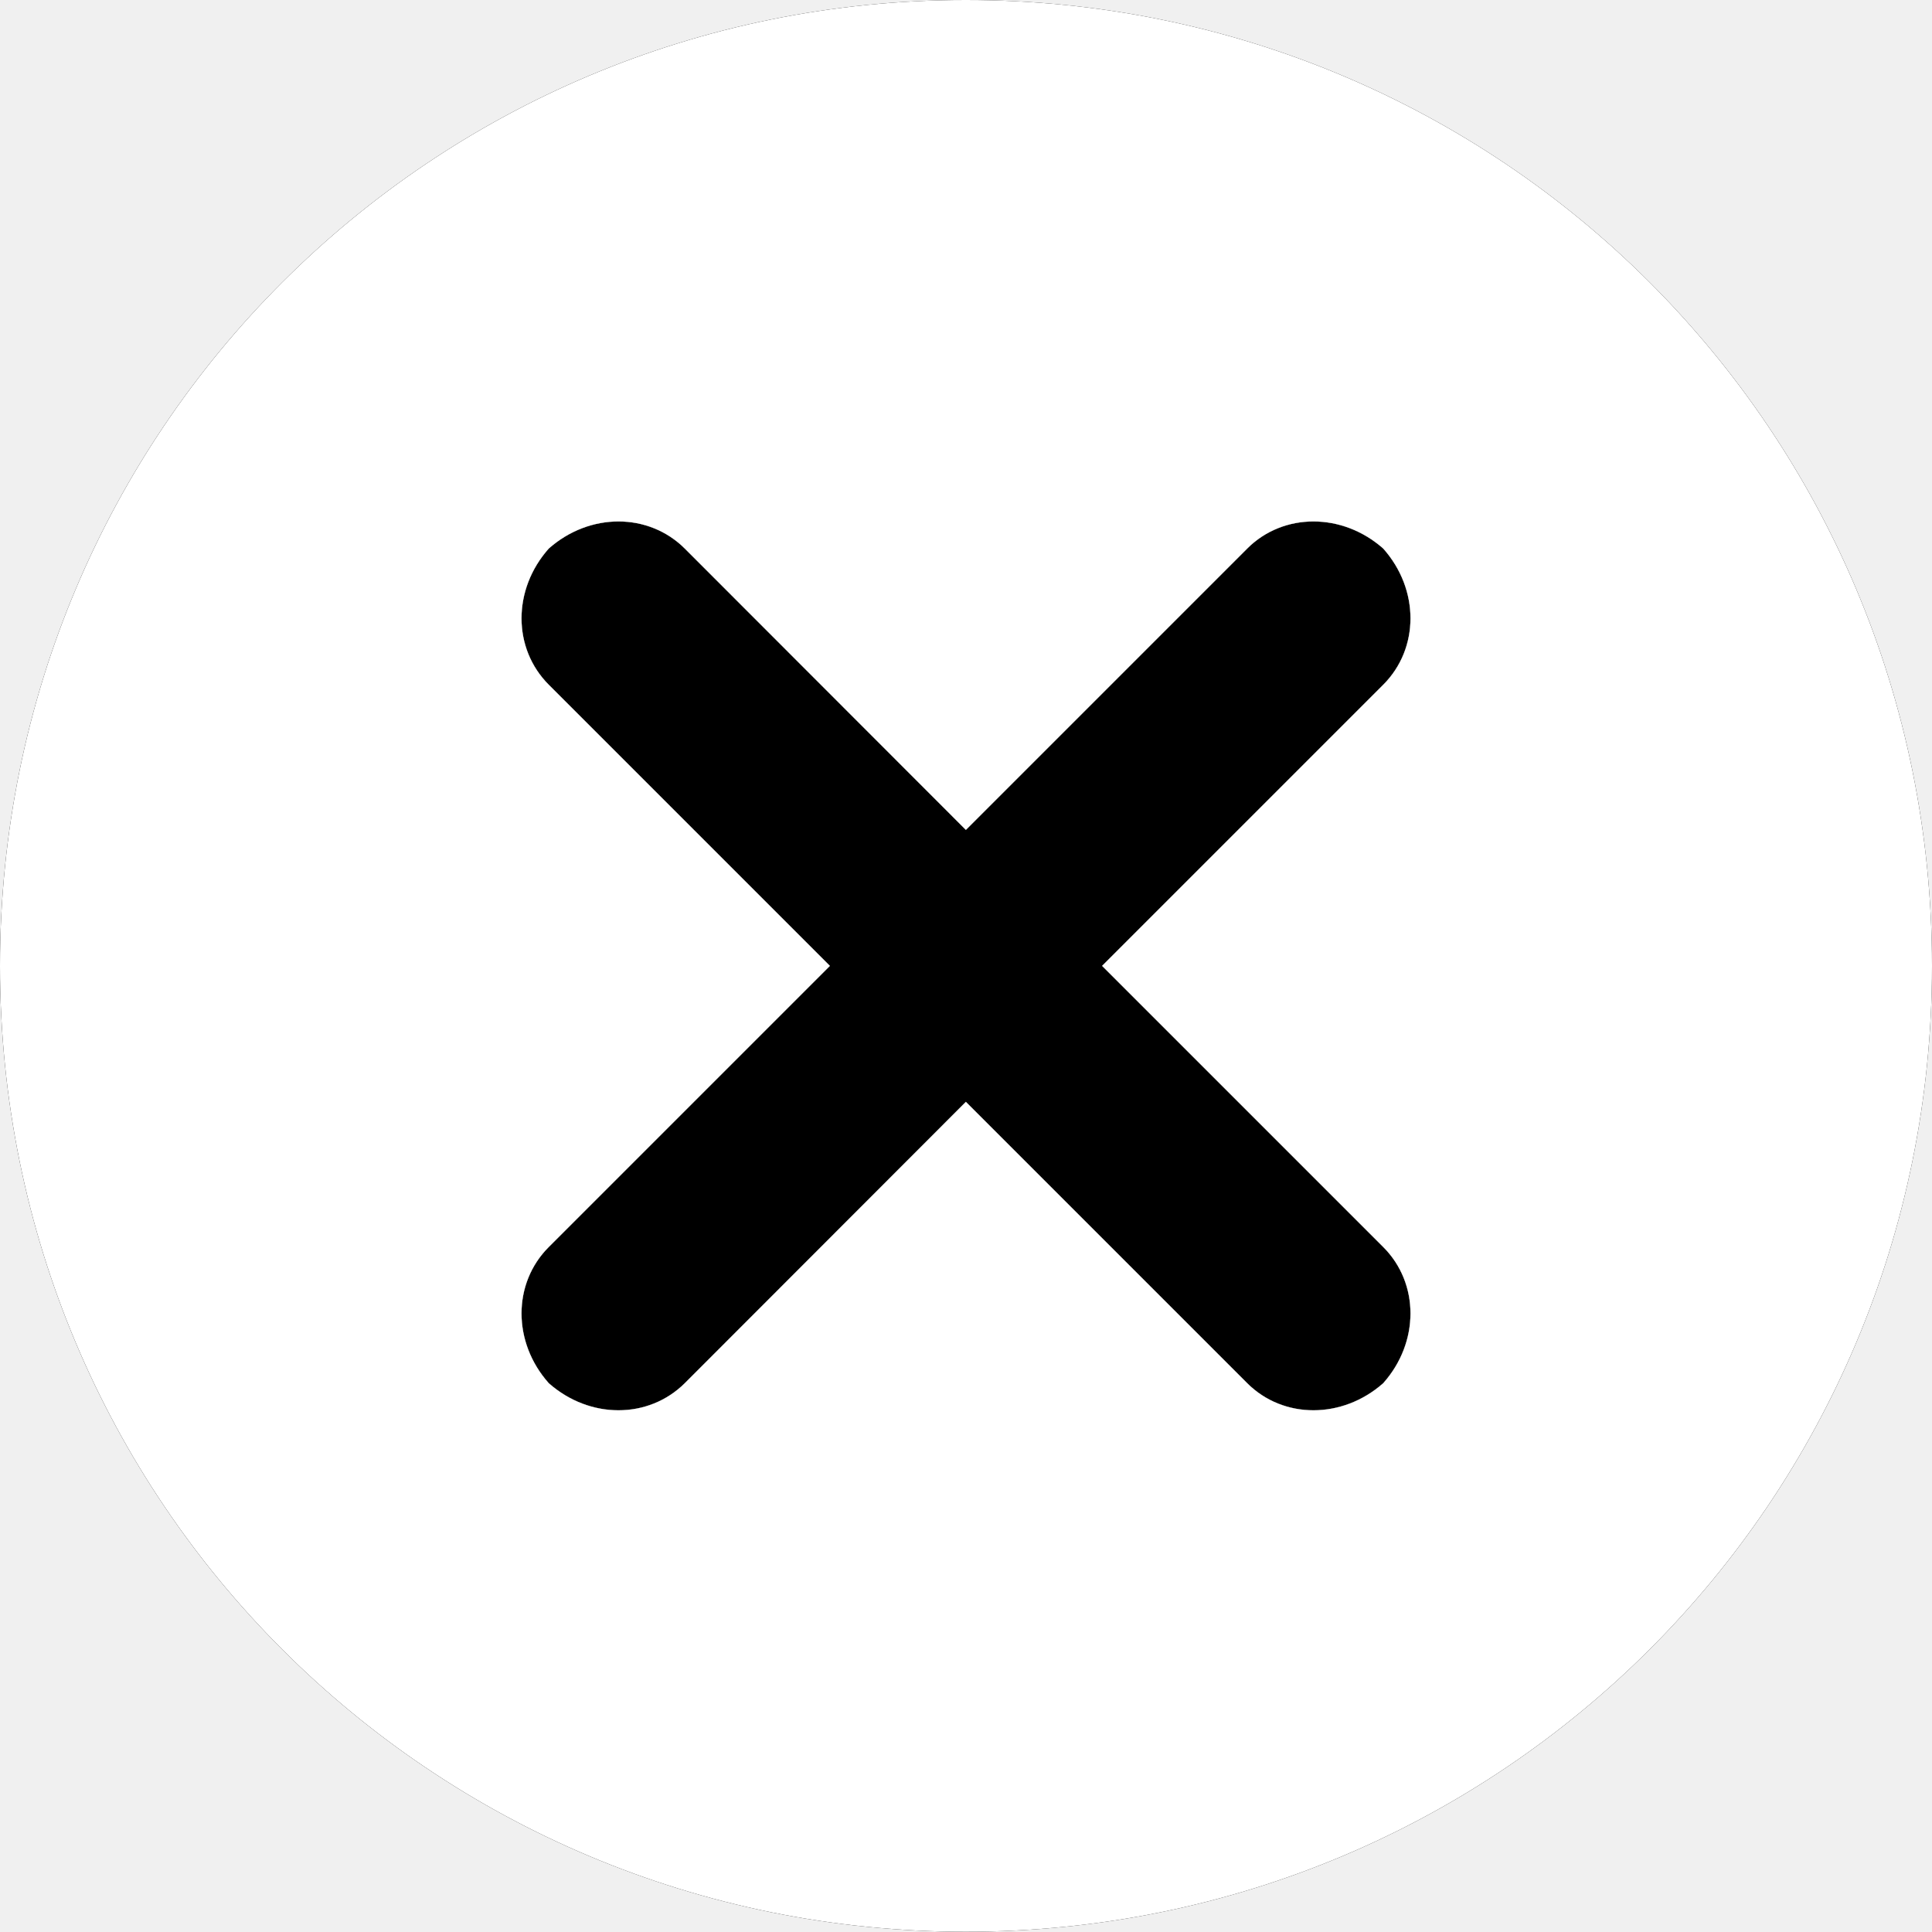
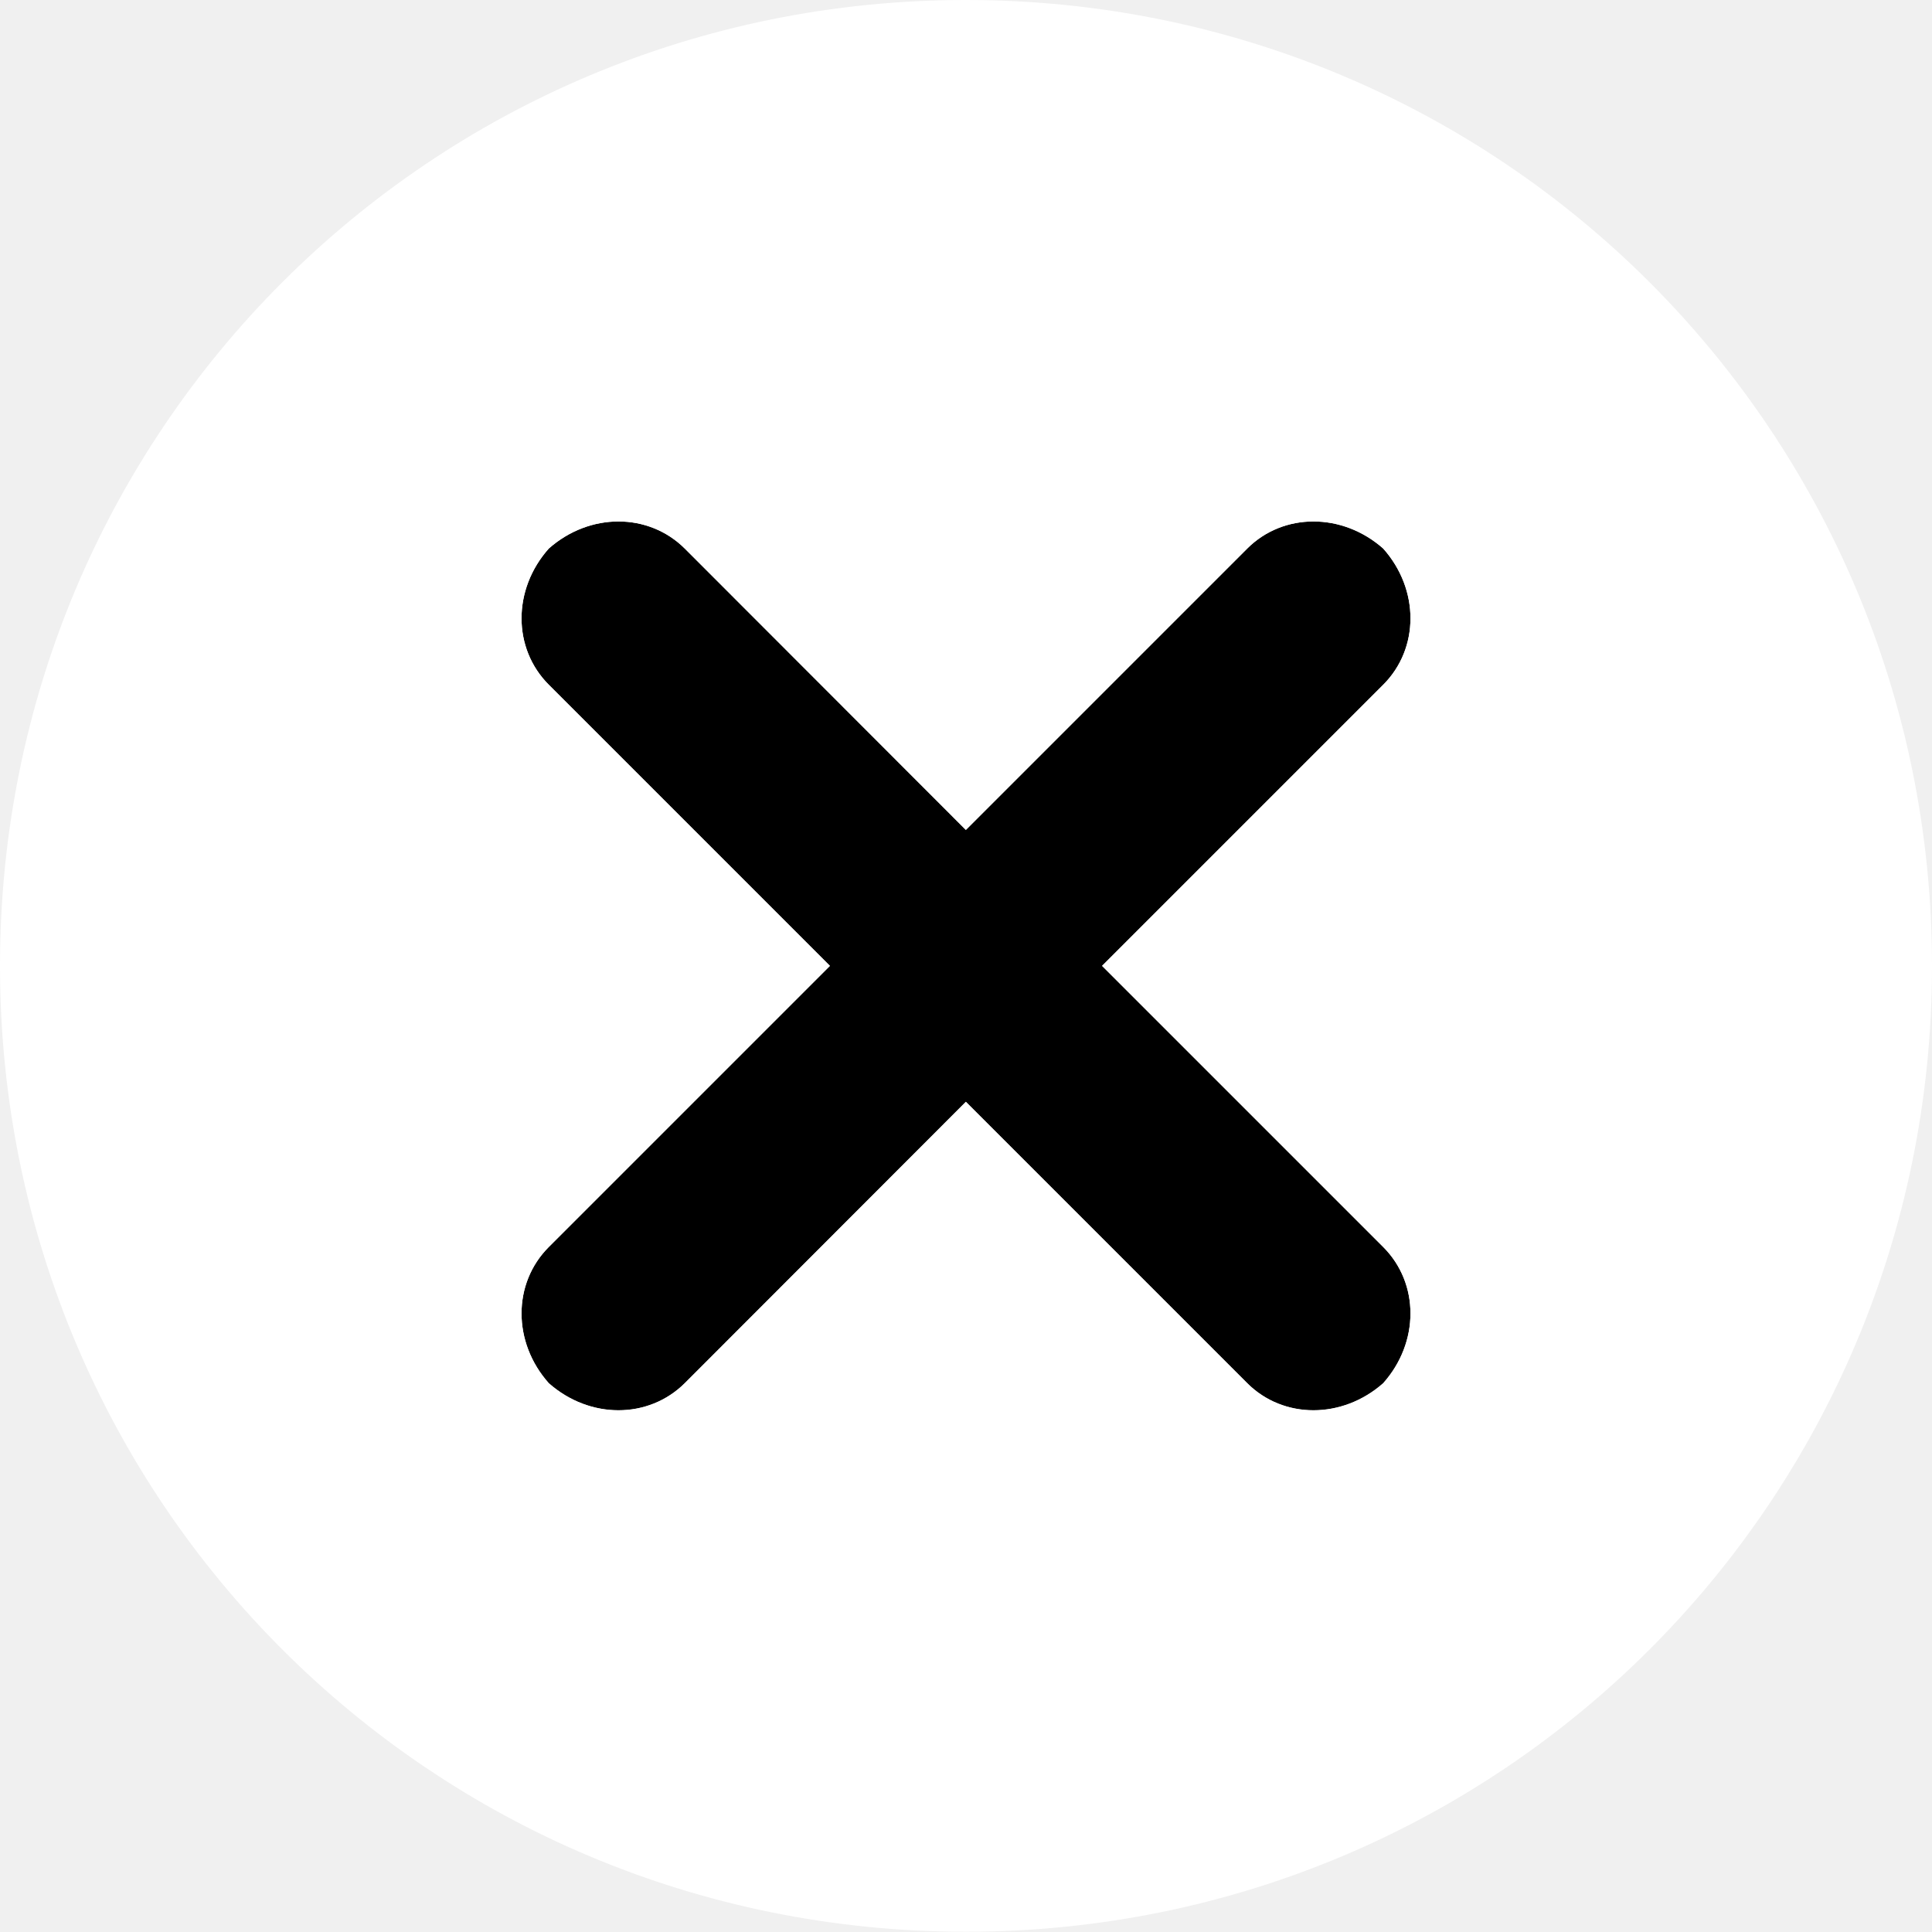
<svg xmlns="http://www.w3.org/2000/svg" id="Layer_2" viewBox="0 0 73.33 73.32">
  <defs>
    <style>
      .cls-1 {
        fill: #fff;
      }
    </style>
  </defs>
  <g id="Layer_1-2" data-name="Layer_1">
    <g>
-       <path d="M36.66,0C16.35,0,0,16.35,0,36.66s16.35,36.66,36.66,36.66,36.67-16.35,36.67-36.66S56.97,0,36.66,0ZM52.5,47.33c1.38,1.38,1.38,3.62,0,5.17-1.55,1.37-3.79,1.37-5.16,0l-10.68-10.68-10.67,10.68c-1.38,1.37-3.61,1.37-5.16,0-1.38-1.55-1.38-3.79,0-5.17l10.67-10.67-10.67-10.67c-1.38-1.38-1.38-3.62,0-5.17,1.55-1.37,3.78-1.37,5.16,0l10.67,10.68,10.68-10.68c1.37-1.37,3.61-1.37,5.16,0,1.38,1.55,1.38,3.79,0,5.17l-10.67,10.67,10.67,10.67Z" />
      <path d="M52.5,47.33c1.38,1.38,1.38,3.62,0,5.17-1.55,1.37-3.79,1.37-5.16,0l-10.68-10.68-10.67,10.68c-1.38,1.37-3.61,1.37-5.16,0-1.38-1.55-1.38-3.79,0-5.17l10.67-10.67-10.67-10.67c-1.38-1.38-1.38-3.62,0-5.17,1.55-1.37,3.78-1.37,5.16,0l10.67,10.68,10.68-10.68c1.37-1.37,3.61-1.37,5.16,0,1.38,1.55,1.38,3.79,0,5.17l-10.67,10.67,10.67,10.67Z" />
      <path class="cls-1" d="M36.66,0C16.35,0,0,16.35,0,36.66s16.35,36.66,36.66,36.66,36.67-16.35,36.67-36.66S56.97,0,36.66,0ZM52.5,47.33c1.38,1.38,1.38,3.62,0,5.17-1.55,1.37-3.79,1.37-5.16,0l-10.68-10.68-10.67,10.68c-1.38,1.37-3.61,1.37-5.16,0-1.38-1.55-1.38-3.79,0-5.17l10.67-10.67-10.67-10.67c-1.38-1.38-1.38-3.62,0-5.17,1.55-1.37,3.78-1.37,5.16,0l10.67,10.68,10.68-10.68c1.37-1.37,3.61-1.37,5.16,0,1.38,1.55,1.38,3.79,0,5.17l-10.67,10.67,10.67,10.67Z" />
    </g>
  </g>
</svg>
